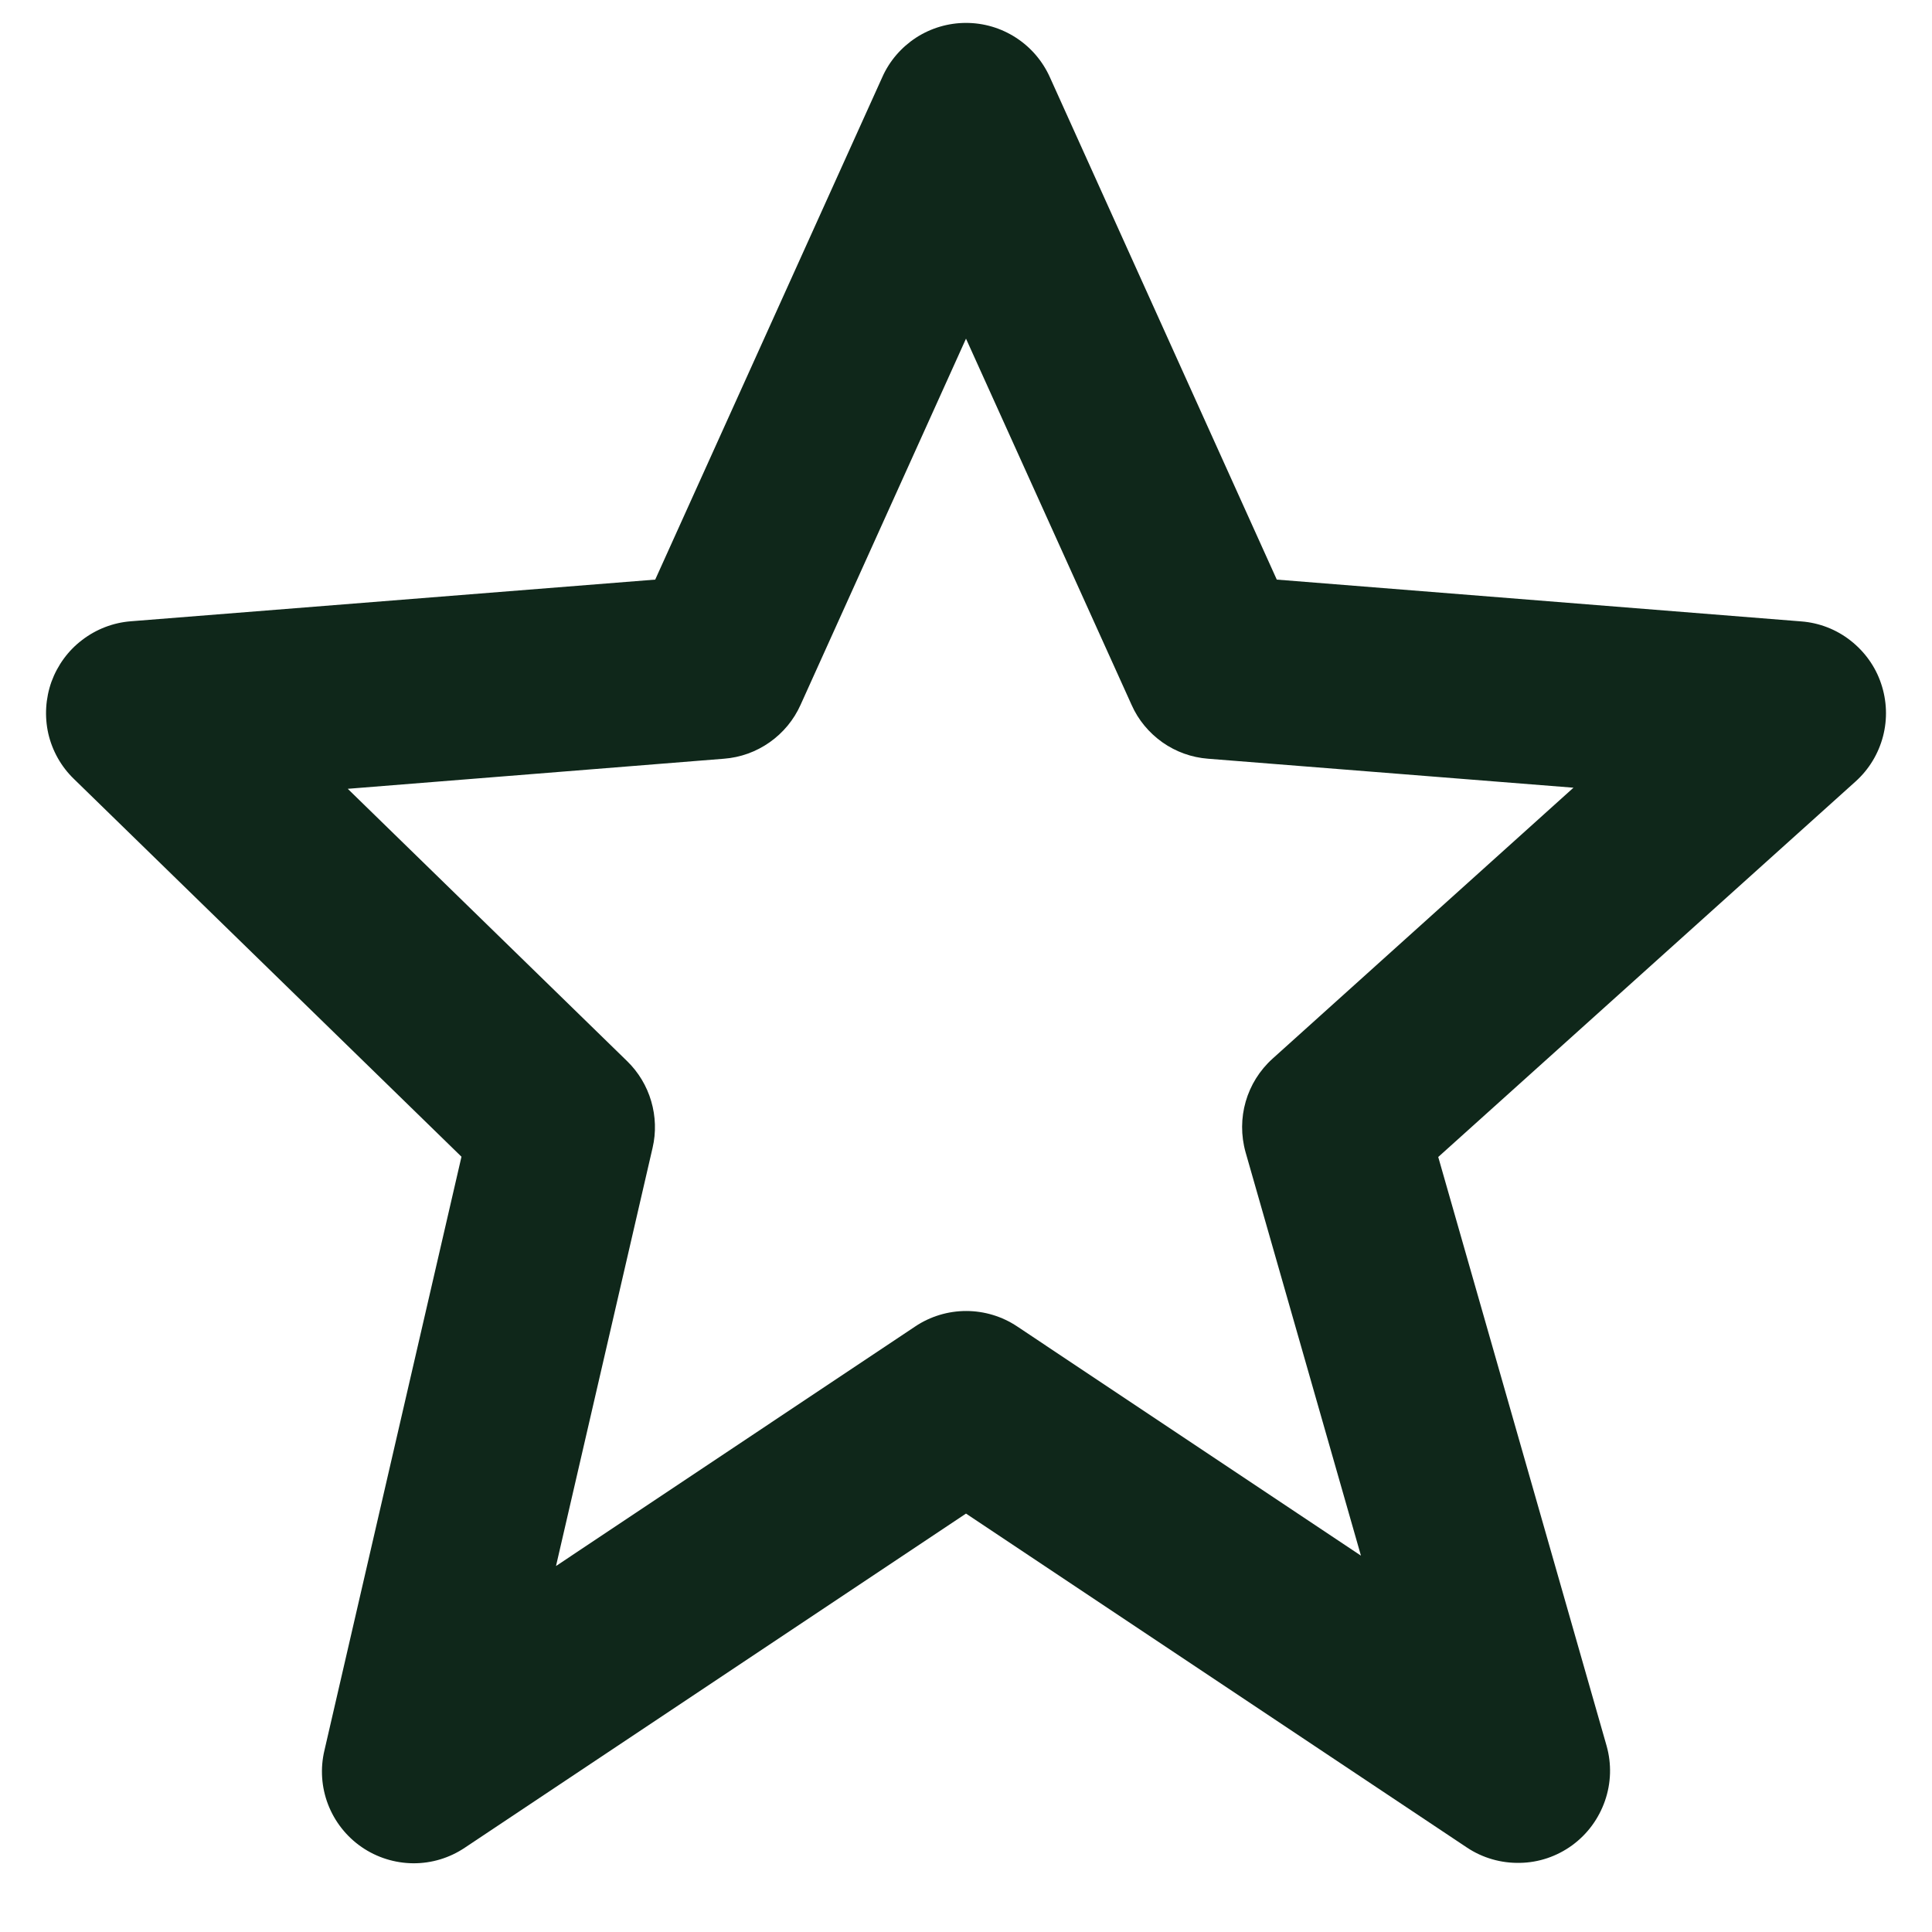
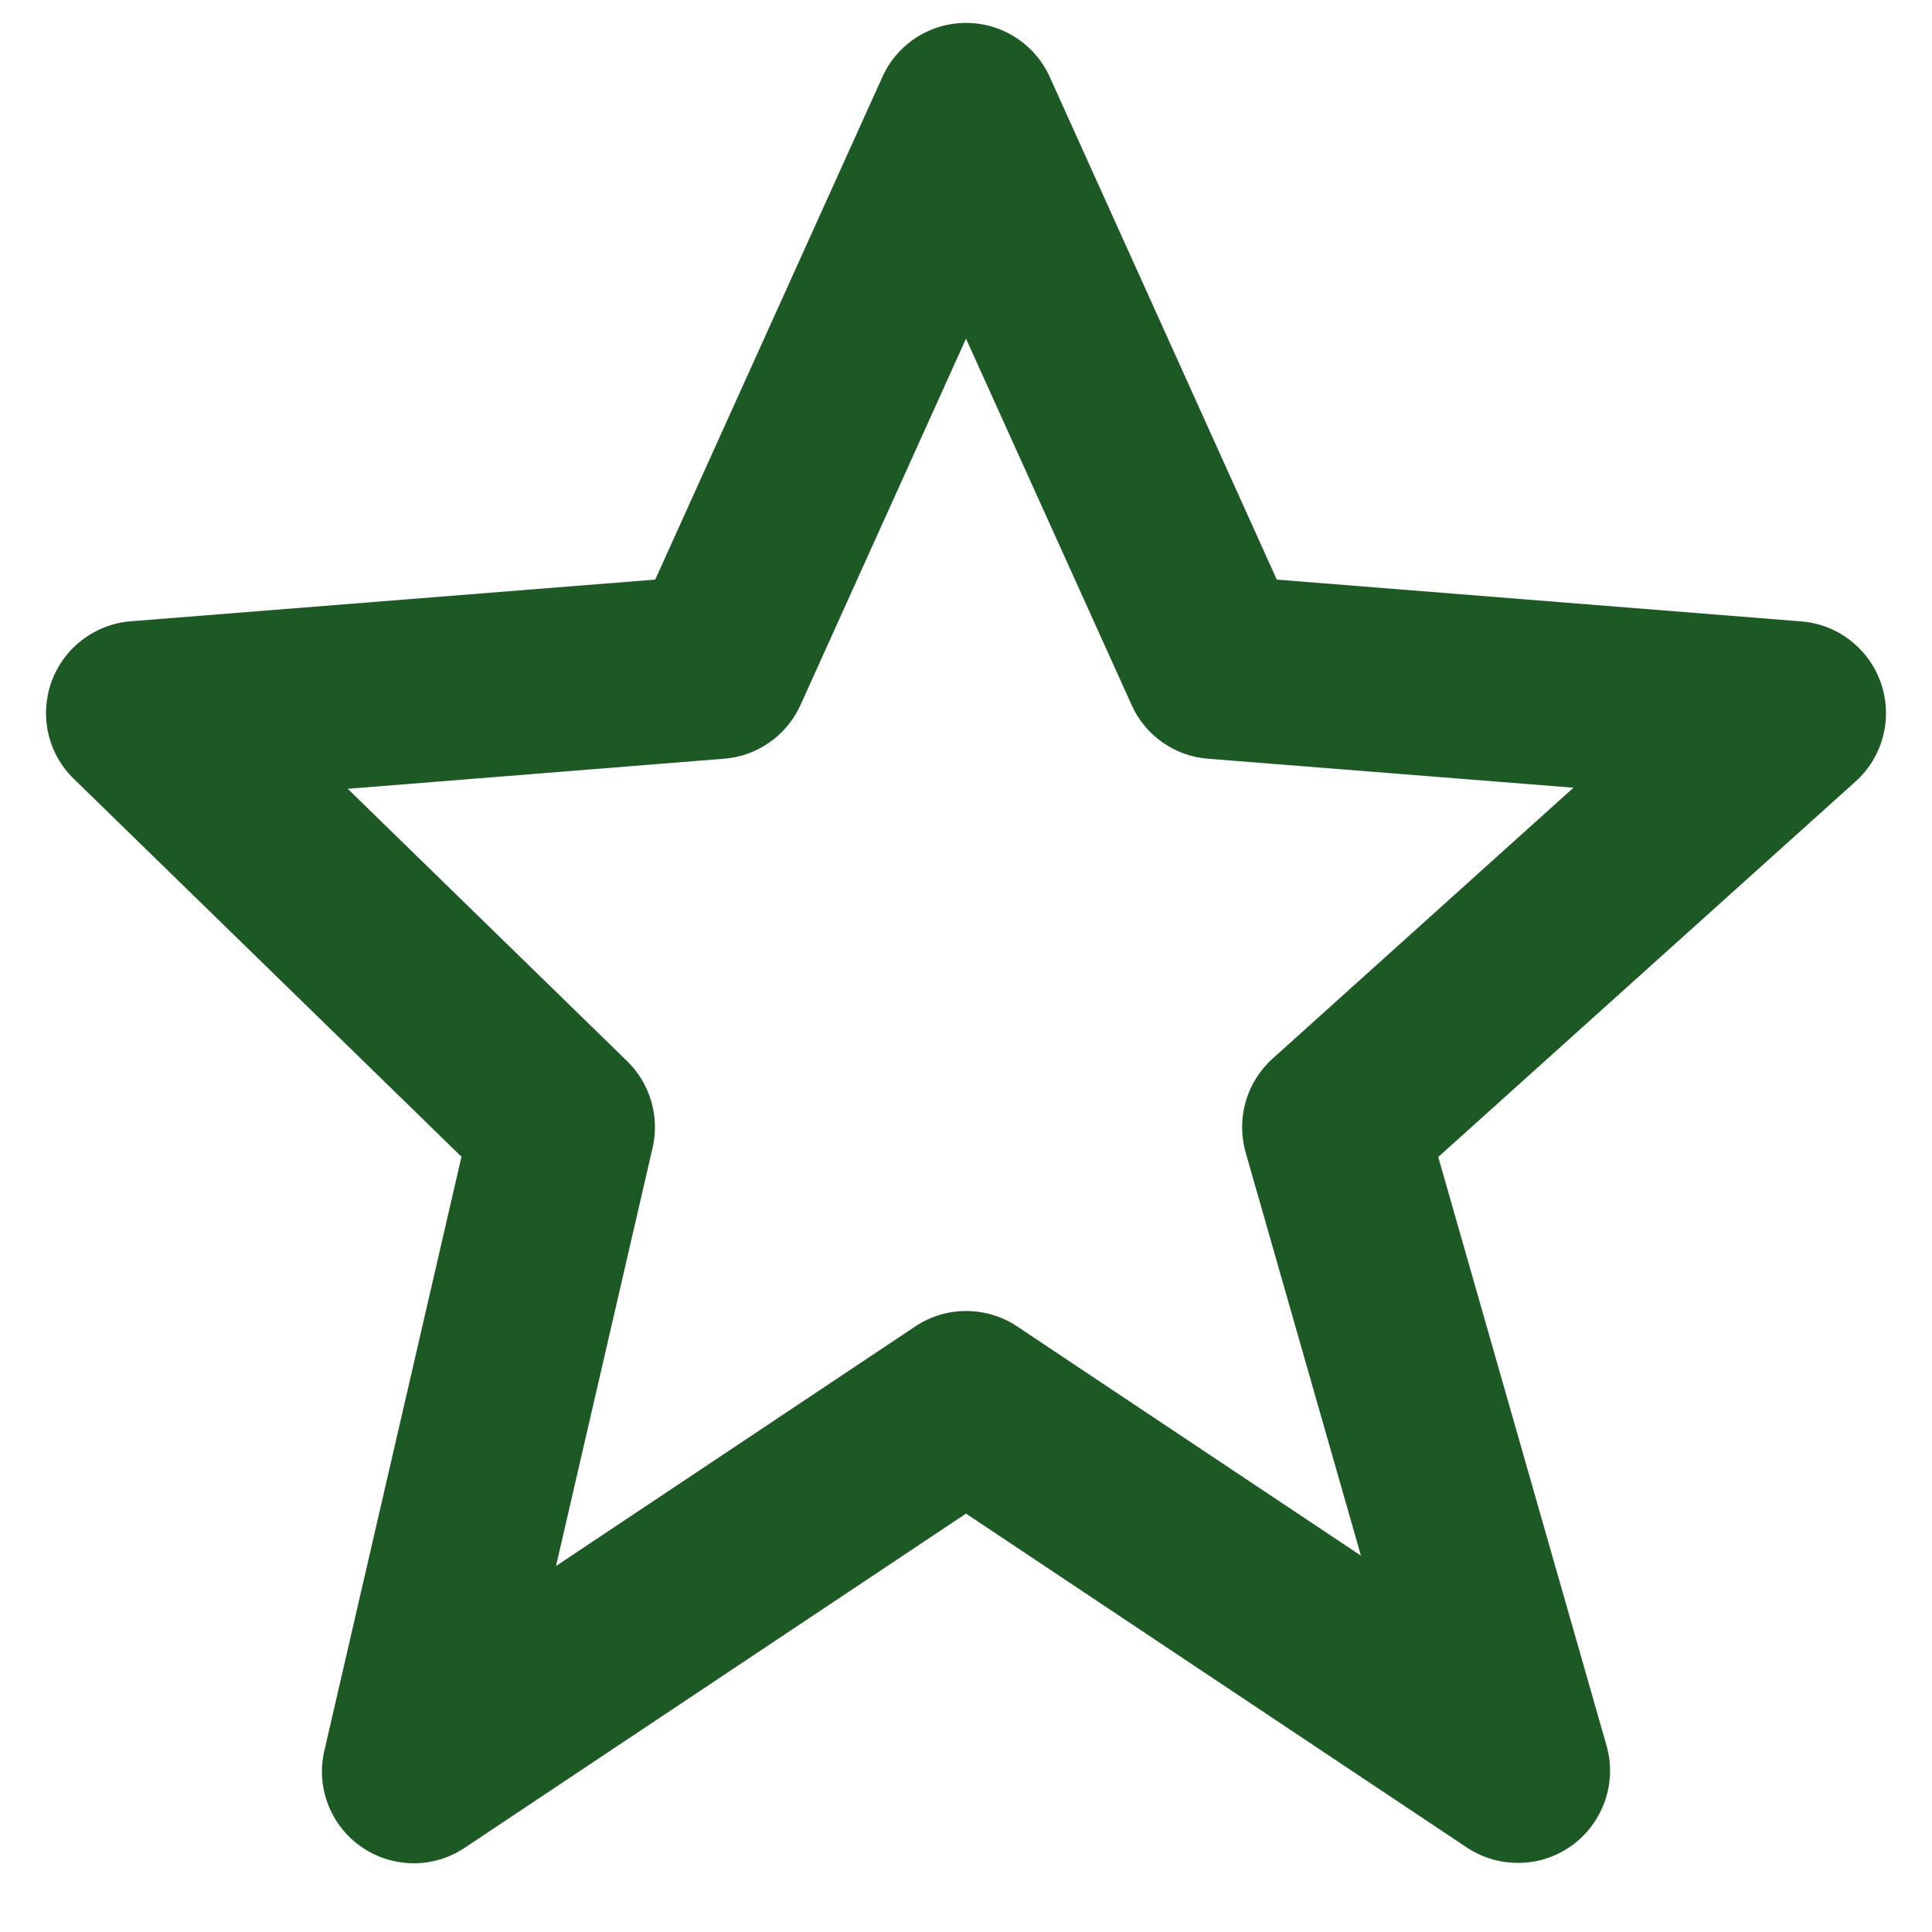
<svg xmlns="http://www.w3.org/2000/svg" width="14" height="14" viewBox="0 0 14 14" fill="none">
-   <path d="M3.344 8.382L2.351 12.684C2.32 12.814 2.329 12.95 2.377 13.075C2.425 13.2 2.51 13.308 2.62 13.384C2.73 13.46 2.861 13.501 2.994 13.502C3.128 13.503 3.259 13.463 3.37 13.388L7 10.968L10.63 13.388C10.744 13.464 10.878 13.502 11.014 13.499C11.15 13.497 11.282 13.452 11.392 13.372C11.503 13.291 11.585 13.179 11.63 13.05C11.675 12.921 11.679 12.782 11.642 12.651L10.422 8.384L13.446 5.663C13.543 5.576 13.612 5.462 13.645 5.336C13.678 5.21 13.673 5.077 13.631 4.953C13.59 4.83 13.512 4.722 13.41 4.642C13.307 4.561 13.183 4.513 13.053 4.503L9.252 4.2L7.608 0.56C7.555 0.442 7.47 0.343 7.362 0.273C7.254 0.203 7.129 0.166 7 0.166C6.872 0.166 6.746 0.203 6.638 0.273C6.531 0.343 6.445 0.442 6.393 0.56L4.748 4.2L0.948 4.502C0.82 4.512 0.698 4.559 0.596 4.637C0.494 4.714 0.417 4.82 0.373 4.94C0.33 5.061 0.322 5.191 0.35 5.316C0.379 5.441 0.443 5.555 0.535 5.644L3.344 8.382V8.382ZM5.246 5.498C5.365 5.489 5.479 5.448 5.577 5.379C5.675 5.31 5.752 5.217 5.801 5.108L7 2.454L8.2 5.108C8.248 5.217 8.326 5.31 8.423 5.379C8.521 5.448 8.635 5.489 8.754 5.498L11.402 5.708L9.222 7.671C9.032 7.842 8.957 8.104 9.026 8.35L9.862 11.273L7.371 9.612C7.262 9.539 7.133 9.5 7.001 9.5C6.87 9.5 6.741 9.539 6.632 9.612L4.029 11.348L4.729 8.317C4.755 8.206 4.751 8.089 4.719 7.98C4.687 7.87 4.627 7.77 4.545 7.69L2.52 5.716L5.246 5.498V5.498Z" fill="#0f271a" />
+   <path d="M3.344 8.382L2.351 12.684C2.32 12.814 2.329 12.95 2.377 13.075C2.425 13.2 2.51 13.308 2.62 13.384C2.73 13.46 2.861 13.501 2.994 13.502C3.128 13.503 3.259 13.463 3.37 13.388L7 10.968L10.63 13.388C10.744 13.464 10.878 13.502 11.014 13.499C11.15 13.497 11.282 13.452 11.392 13.372C11.503 13.291 11.585 13.179 11.63 13.05C11.675 12.921 11.679 12.782 11.642 12.651L10.422 8.384L13.446 5.663C13.543 5.576 13.612 5.462 13.645 5.336C13.678 5.21 13.673 5.077 13.631 4.953C13.59 4.83 13.512 4.722 13.41 4.642C13.307 4.561 13.183 4.513 13.053 4.503L9.252 4.2L7.608 0.56C7.555 0.442 7.47 0.343 7.362 0.273C7.254 0.203 7.129 0.166 7 0.166C6.872 0.166 6.746 0.203 6.638 0.273C6.531 0.343 6.445 0.442 6.393 0.56L4.748 4.2L0.948 4.502C0.82 4.512 0.698 4.559 0.596 4.637C0.494 4.714 0.417 4.82 0.373 4.94C0.33 5.061 0.322 5.191 0.35 5.316C0.379 5.441 0.443 5.555 0.535 5.644L3.344 8.382V8.382ZM5.246 5.498C5.365 5.489 5.479 5.448 5.577 5.379C5.675 5.31 5.752 5.217 5.801 5.108L7 2.454L8.2 5.108C8.248 5.217 8.326 5.31 8.423 5.379C8.521 5.448 8.635 5.489 8.754 5.498L11.402 5.708L9.222 7.671C9.032 7.842 8.957 8.104 9.026 8.35L9.862 11.273L7.371 9.612C7.262 9.539 7.133 9.5 7.001 9.5C6.87 9.5 6.741 9.539 6.632 9.612L4.029 11.348L4.729 8.317C4.755 8.206 4.751 8.089 4.719 7.98C4.687 7.87 4.627 7.77 4.545 7.69L2.52 5.716L5.246 5.498V5.498Z" fill="#1c5925" />
</svg>
